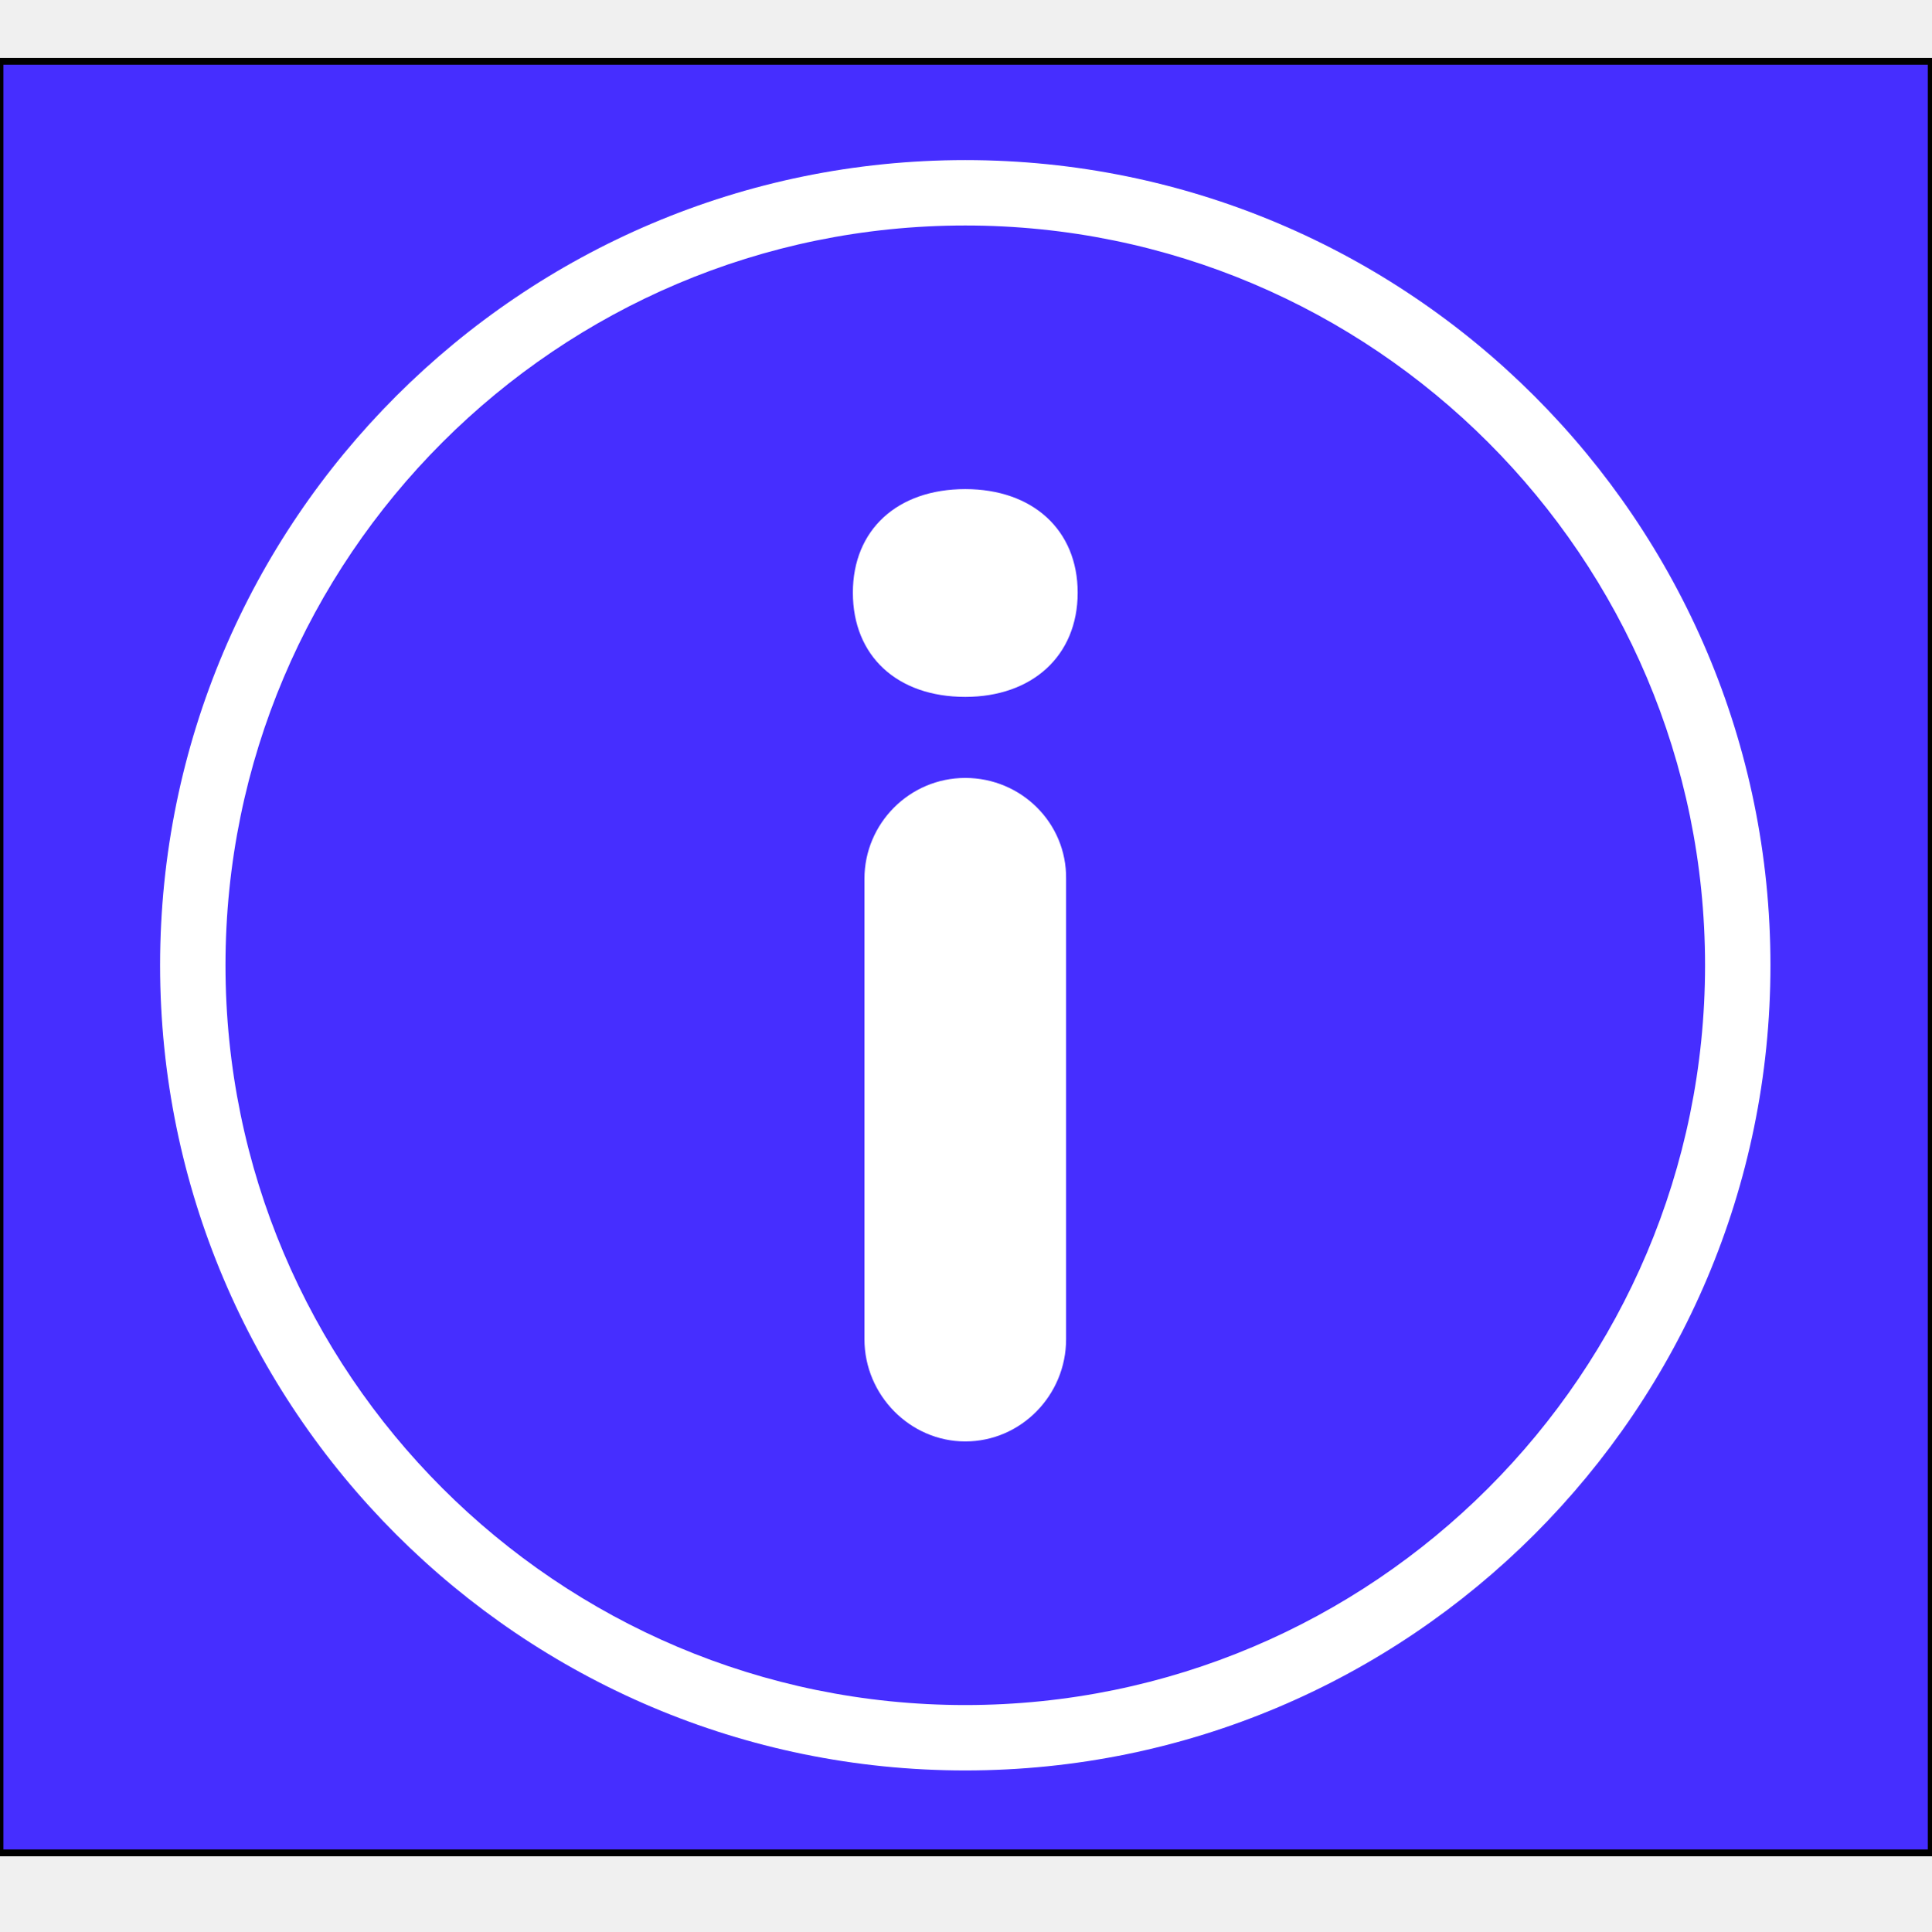
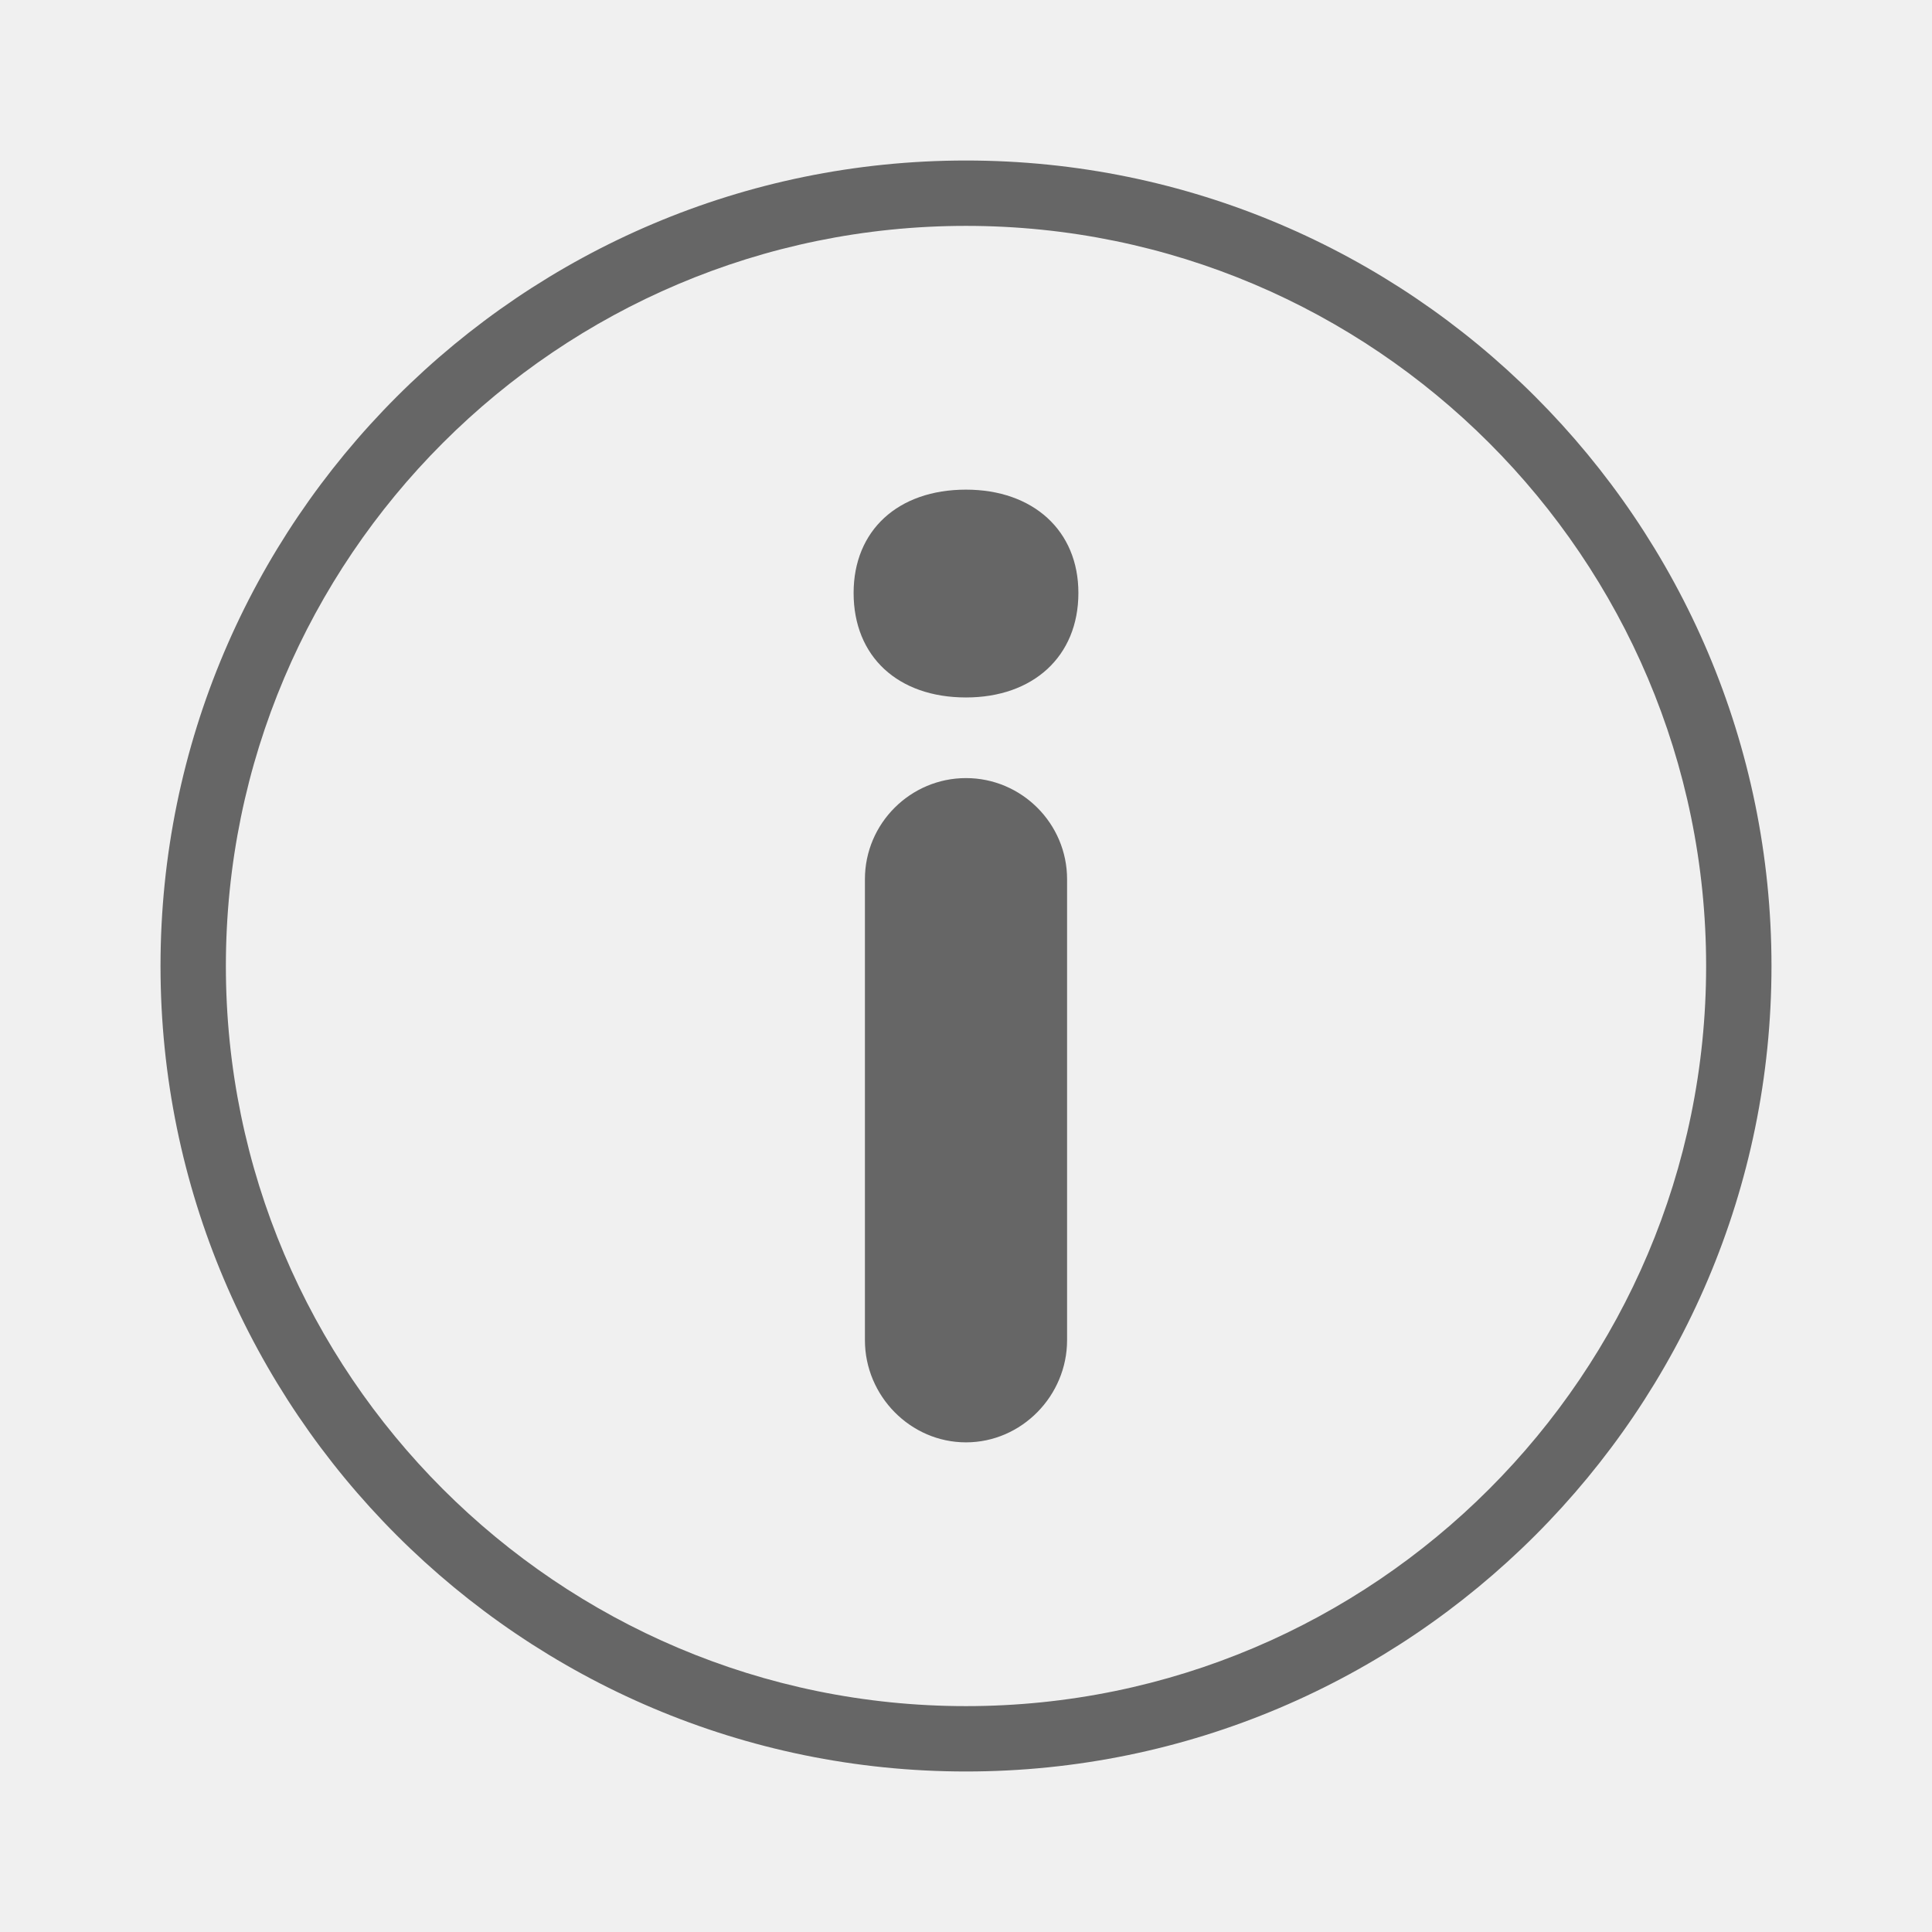
- <svg xmlns="http://www.w3.org/2000/svg" version="1.1" id="レイヤー_1" x="0px" y="0px" viewBox="0 0 283.5 283.5" style="enable-background:new 0 0 283.5 283.5;" xml:space="preserve">
+ <svg xmlns="http://www.w3.org/2000/svg" version="1.1" x="0px" y="0px" viewBox="0 0 283.46 283.46" style="enable-background:new 0 0 283.46 283.46;" xml:space="preserve">
  <style type="text/css">
- 	.st0{fill:#462EFF;stroke:#000000;stroke-miterlimit:10;}
- 	.st1{fill:#462EFF;}
- 	.st2{fill:#FFFFFF;}
+ 	.st0{fill:none;}
+ 	.st1{fill:#666666;}
+ 	.st2{fill:#E4E6E6;}
+ 	.st3{fill:#FFFFFF;}
</style>
-   <g id="レイヤー_2_00000010280310663729760020000006190736448367978417_">
+   <g id="レイヤー_2">
</g>
-   <g id="レイヤー_1_00000151525604332921310150000003781891821568962999_">
-     <rect y="9" class="st0" width="283.5" height="263" />
-     <path class="st1" d="M141.7,33.1c-59.9,0-108.6,48.7-108.6,108.6s48.7,108.6,108.6,108.6s108.6-48.7,108.6-108.6   S201.6,33.1,141.7,33.1z M156.6,196.6c0,8.2-6.7,15-14.8,15c-8.2,0-14.8-6.8-14.8-15V129c0-8.2,6.7-14.8,14.8-14.8   c8.2,0,14.8,6.7,14.8,14.8V196.6z M141.7,102.3c-10,0-16.5-6-16.5-15.3c0-9.2,6.5-15.2,16.5-15.2c9.8,0,16.5,6,16.5,15.2   C158.2,96.3,151.6,102.3,141.7,102.3z" />
-     <path class="st2" d="M141.7,23.5c-65.2,0-118.2,53-118.2,118.2s53,118.2,118.2,118.2s118.2-53,118.2-118.2S206.9,23.5,141.7,23.5z    M141.7,250.3c-59.9,0-108.6-48.7-108.6-108.6S81.8,33.1,141.7,33.1s108.6,48.7,108.6,108.6S201.6,250.3,141.7,250.3z" />
-     <path class="st2" d="M141.7,71.8c-10,0-16.5,6-16.5,15.2c0,9.3,6.5,15.3,16.5,15.3c9.8,0,16.5-6,16.5-15.3   C158.2,77.8,151.6,71.8,141.7,71.8z" />
-     <path class="st2" d="M141.7,114.2c-8.2,0-14.8,6.7-14.8,14.8v67.6c0,8.2,6.7,15,14.8,15c8.2,0,14.8-6.8,14.8-15V129   C156.6,120.8,149.9,114.2,141.7,114.2z" />
+   <g id="レイヤー_1">
+     <path class="st0" d="M141.73,33.14c-59.88,0-108.59,48.71-108.59,108.59s48.71,108.59,108.59,108.59s108.59-48.71,108.59-108.59   S201.61,33.14,141.73,33.14z M156.56,196.63c0,8.16-6.66,14.99-14.83,14.99c-8.16,0-14.83-6.83-14.83-14.99v-67.64   c0-8.16,6.66-14.83,14.83-14.83c8.16,0,14.83,6.66,14.83,14.83V196.63z M141.73,102.33c-10,0-16.49-6-16.49-15.33   c0-9.16,6.5-15.16,16.49-15.16c9.83,0,16.49,6,16.49,15.16C158.23,96.33,151.56,102.33,141.73,102.33z" />
+     <path class="st1" d="M141.73,23.55c-65.16,0-118.18,53.02-118.18,118.18s53.02,118.18,118.18,118.18s118.18-53.02,118.18-118.18   S206.9,23.55,141.73,23.55z M141.73,250.32c-59.88,0-108.59-48.71-108.59-108.59S81.85,33.14,141.73,33.14   s108.59,48.71,108.59,108.59S201.61,250.32,141.73,250.32z" />
+     <path class="st1" d="M141.73,71.84c-10,0-16.49,6-16.49,15.16c0,9.33,6.5,15.33,16.49,15.33c9.83,0,16.49-6,16.49-15.33   C158.23,77.84,151.56,71.84,141.73,71.84z" />
+     <path class="st1" d="M141.73,114.16c-8.16,0-14.83,6.66-14.83,14.83v67.64c0,8.16,6.66,14.99,14.83,14.99   c8.16,0,14.83-6.83,14.83-14.99v-67.64C156.56,120.83,149.89,114.16,141.73,114.16z" />
  </g>
</svg>
